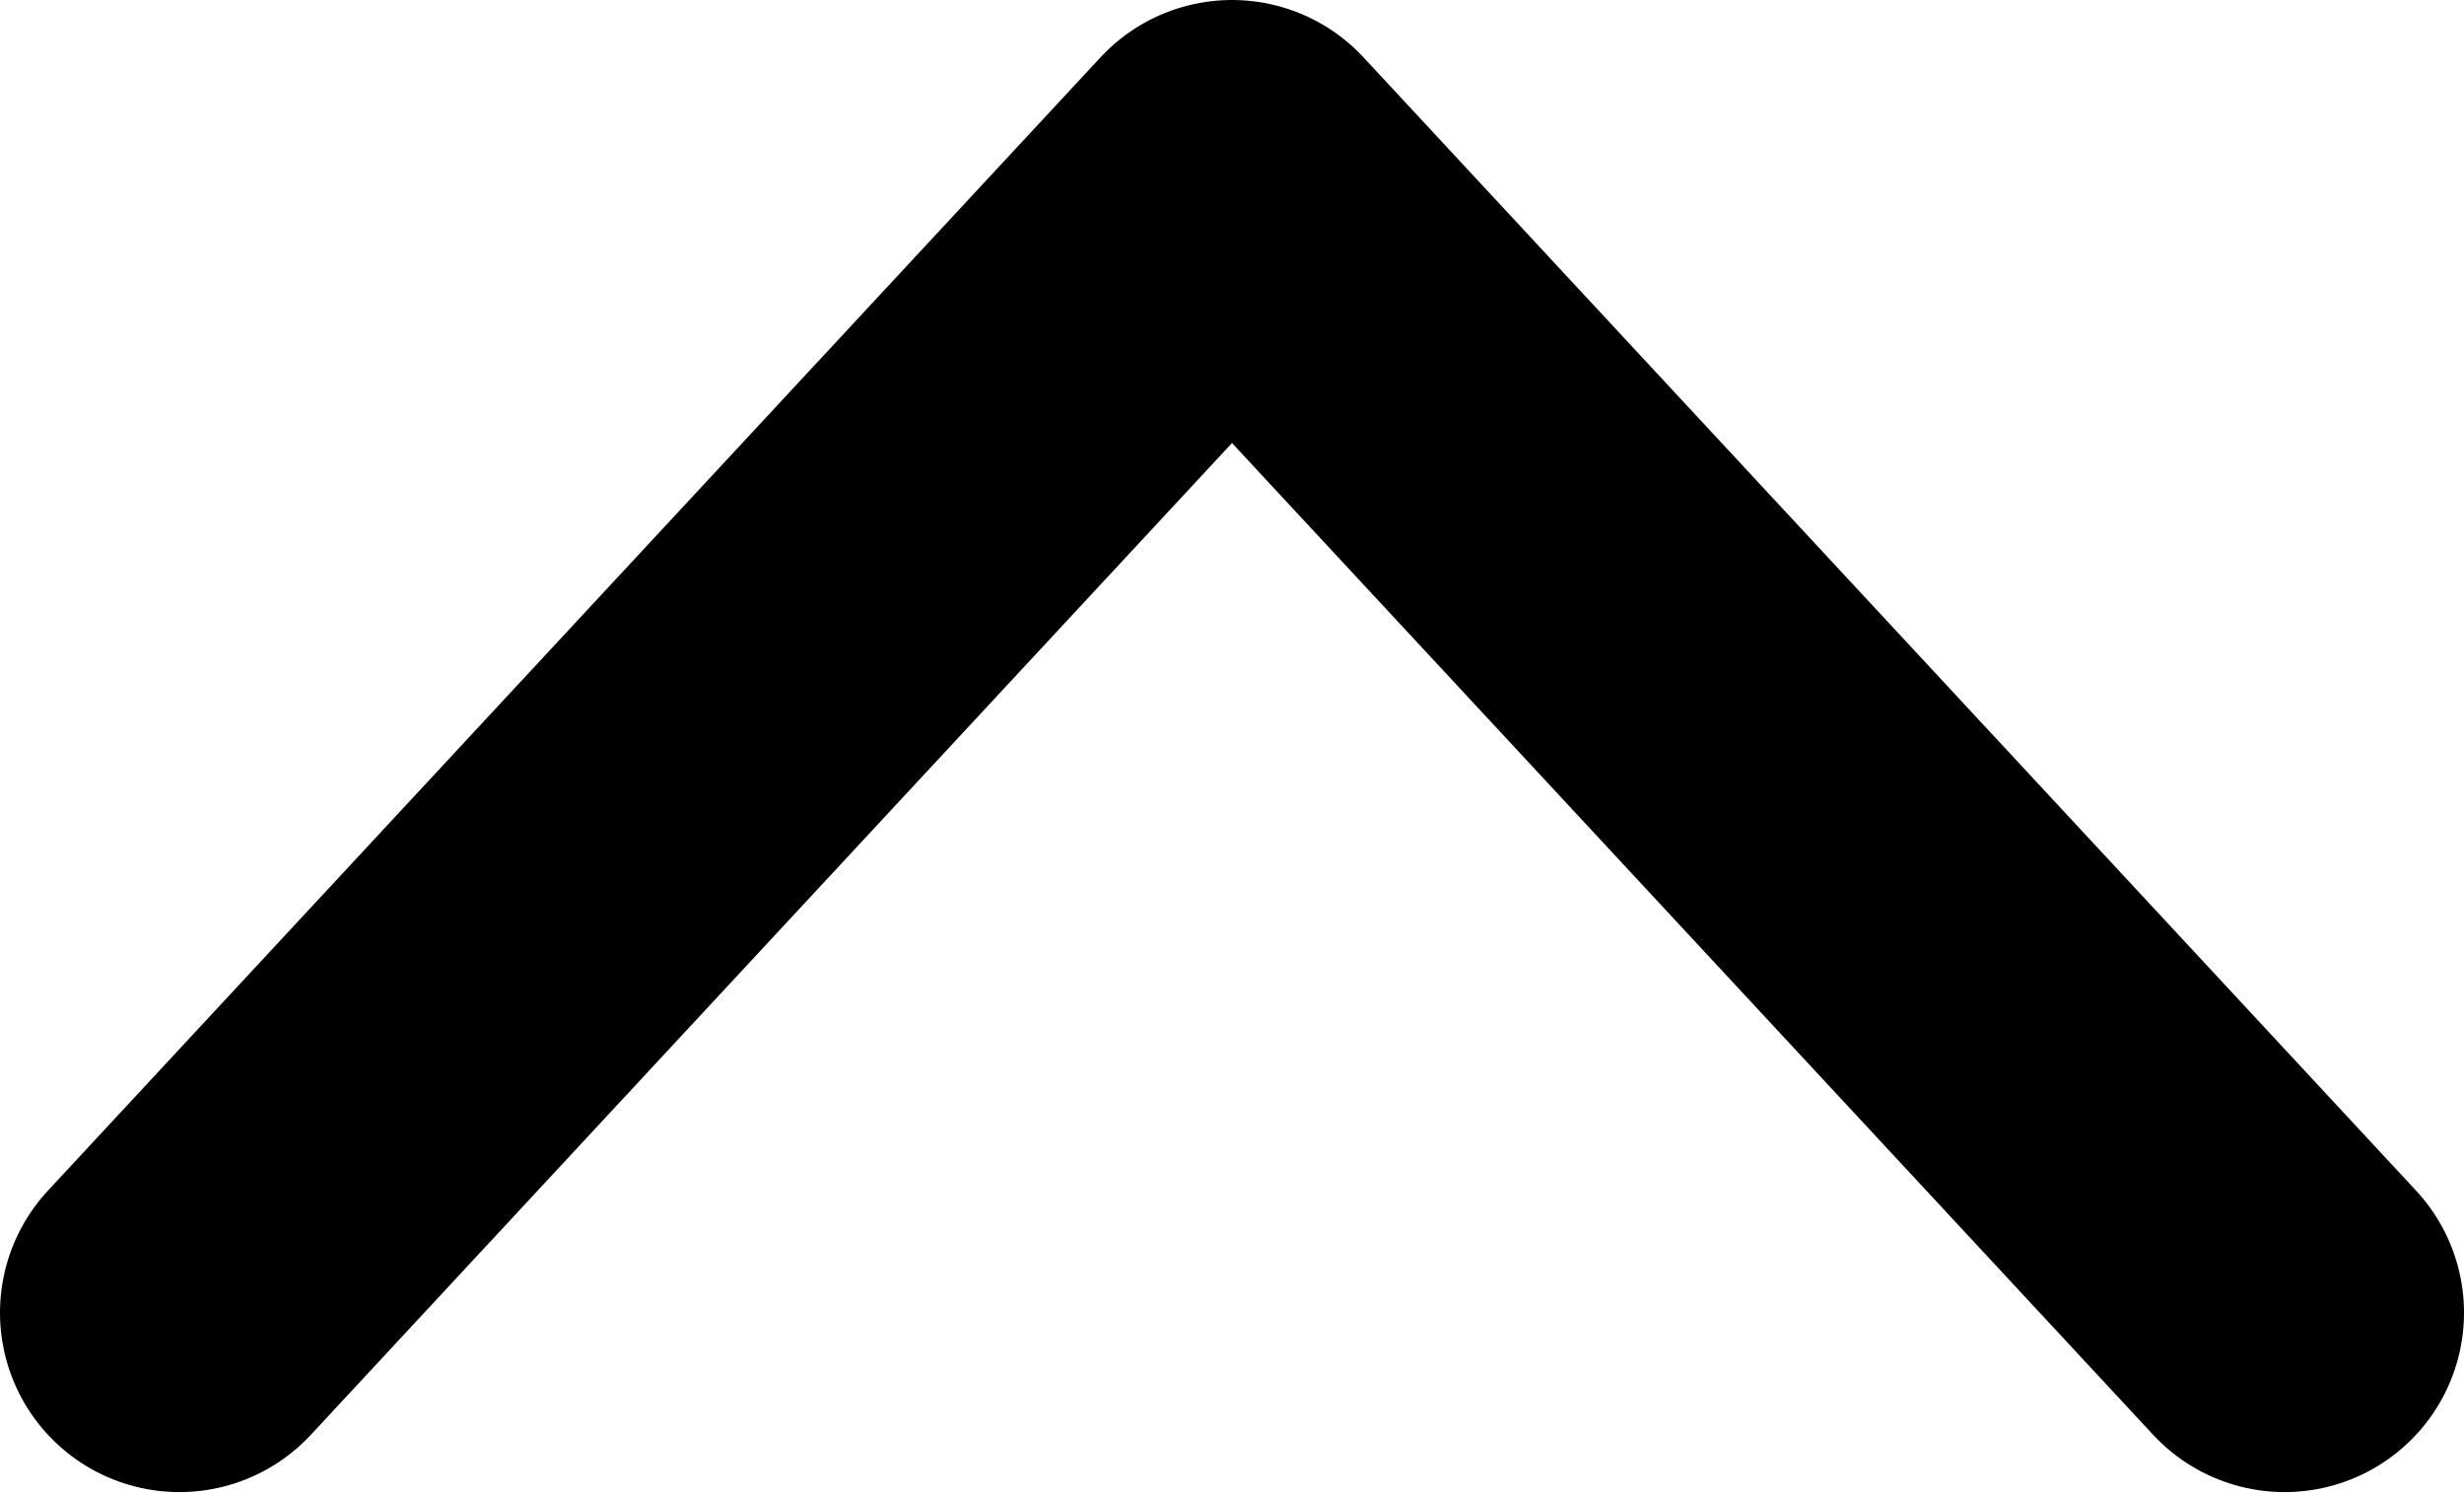
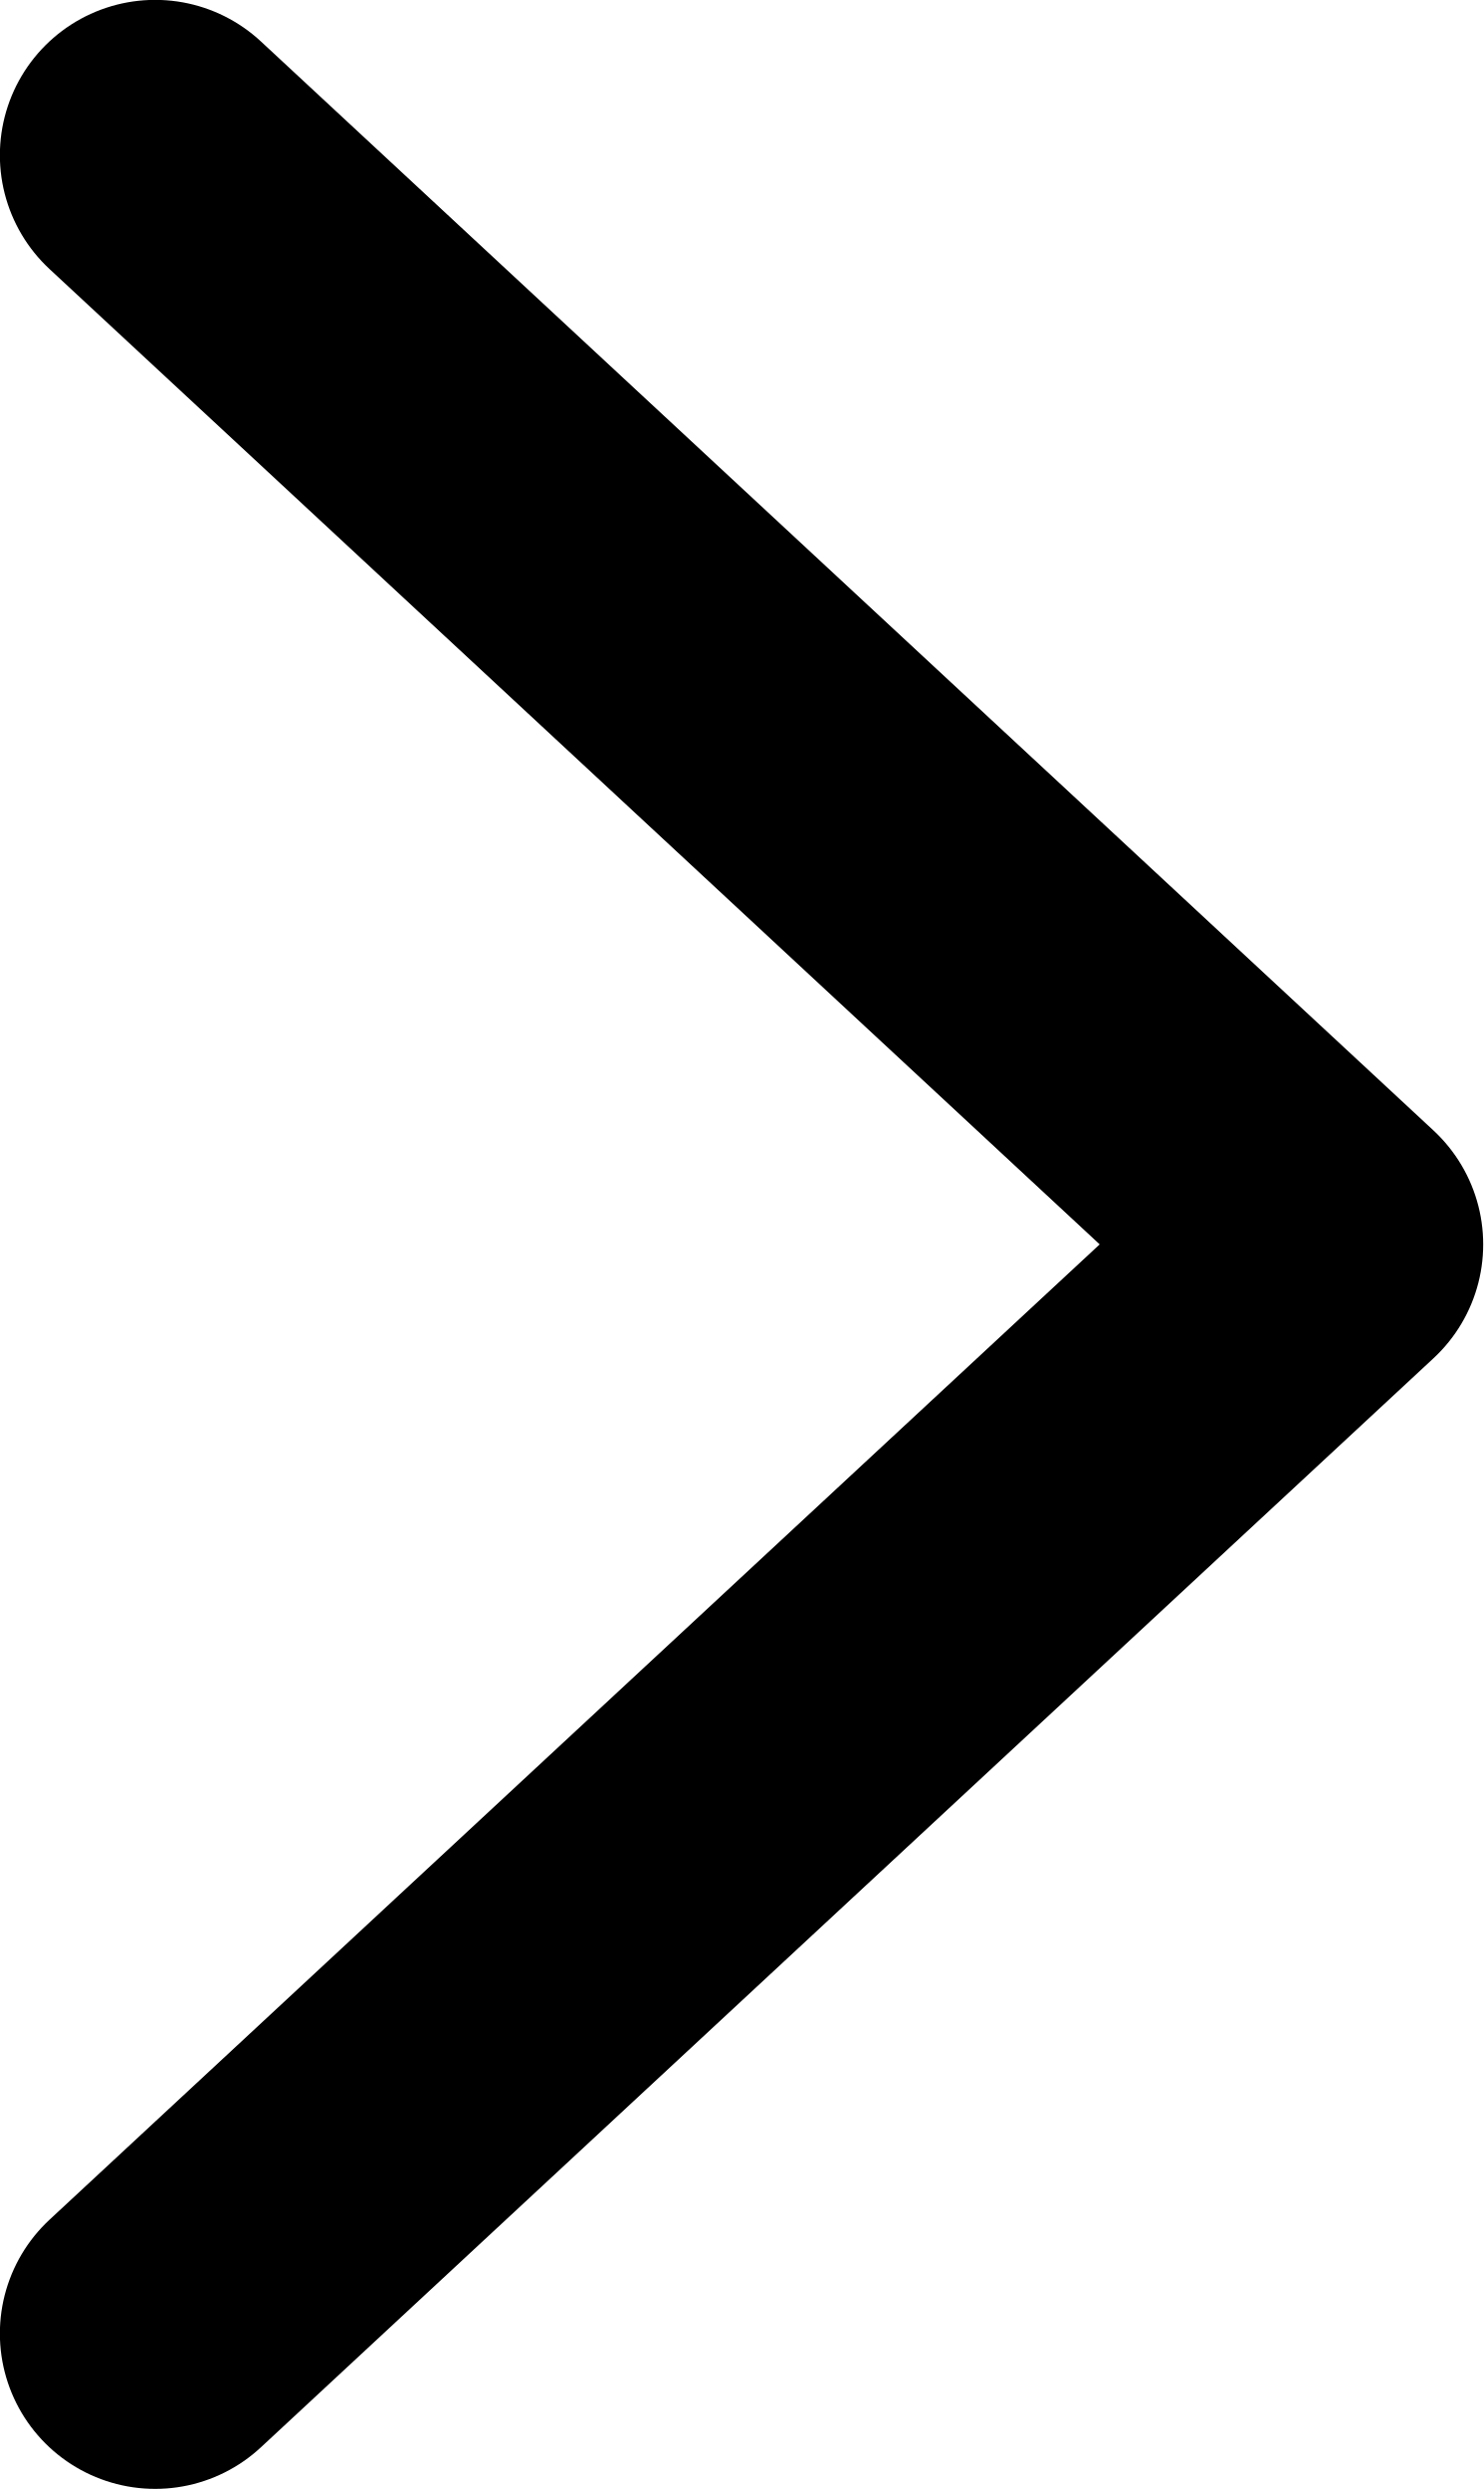
- <svg xmlns="http://www.w3.org/2000/svg" preserveAspectRatio="xMidYMid meet" width="100%" height="100%" overflow="visible" style="display: block;" viewBox="0 0 10.3 6.238" fill="none">
-   <path id="Element" d="M9.55 5.488L5.15 0.75L0.75 5.488" stroke="currentColor" stroke-width="1.5" stroke-linecap="round" stroke-linejoin="round" />
+ <svg xmlns="http://www.w3.org/2000/svg" preserveAspectRatio="xMidYMid meet" width="100%" height="100%" overflow="visible" style="display: block;" viewBox="0 0 5.993 10.055" fill="none">
+   <path id="Element" d="M0.627 0.627L5.366 5.027L0.627 9.427" stroke="currentColor" stroke-width="1.255" stroke-linecap="round" stroke-linejoin="round" />
</svg>
